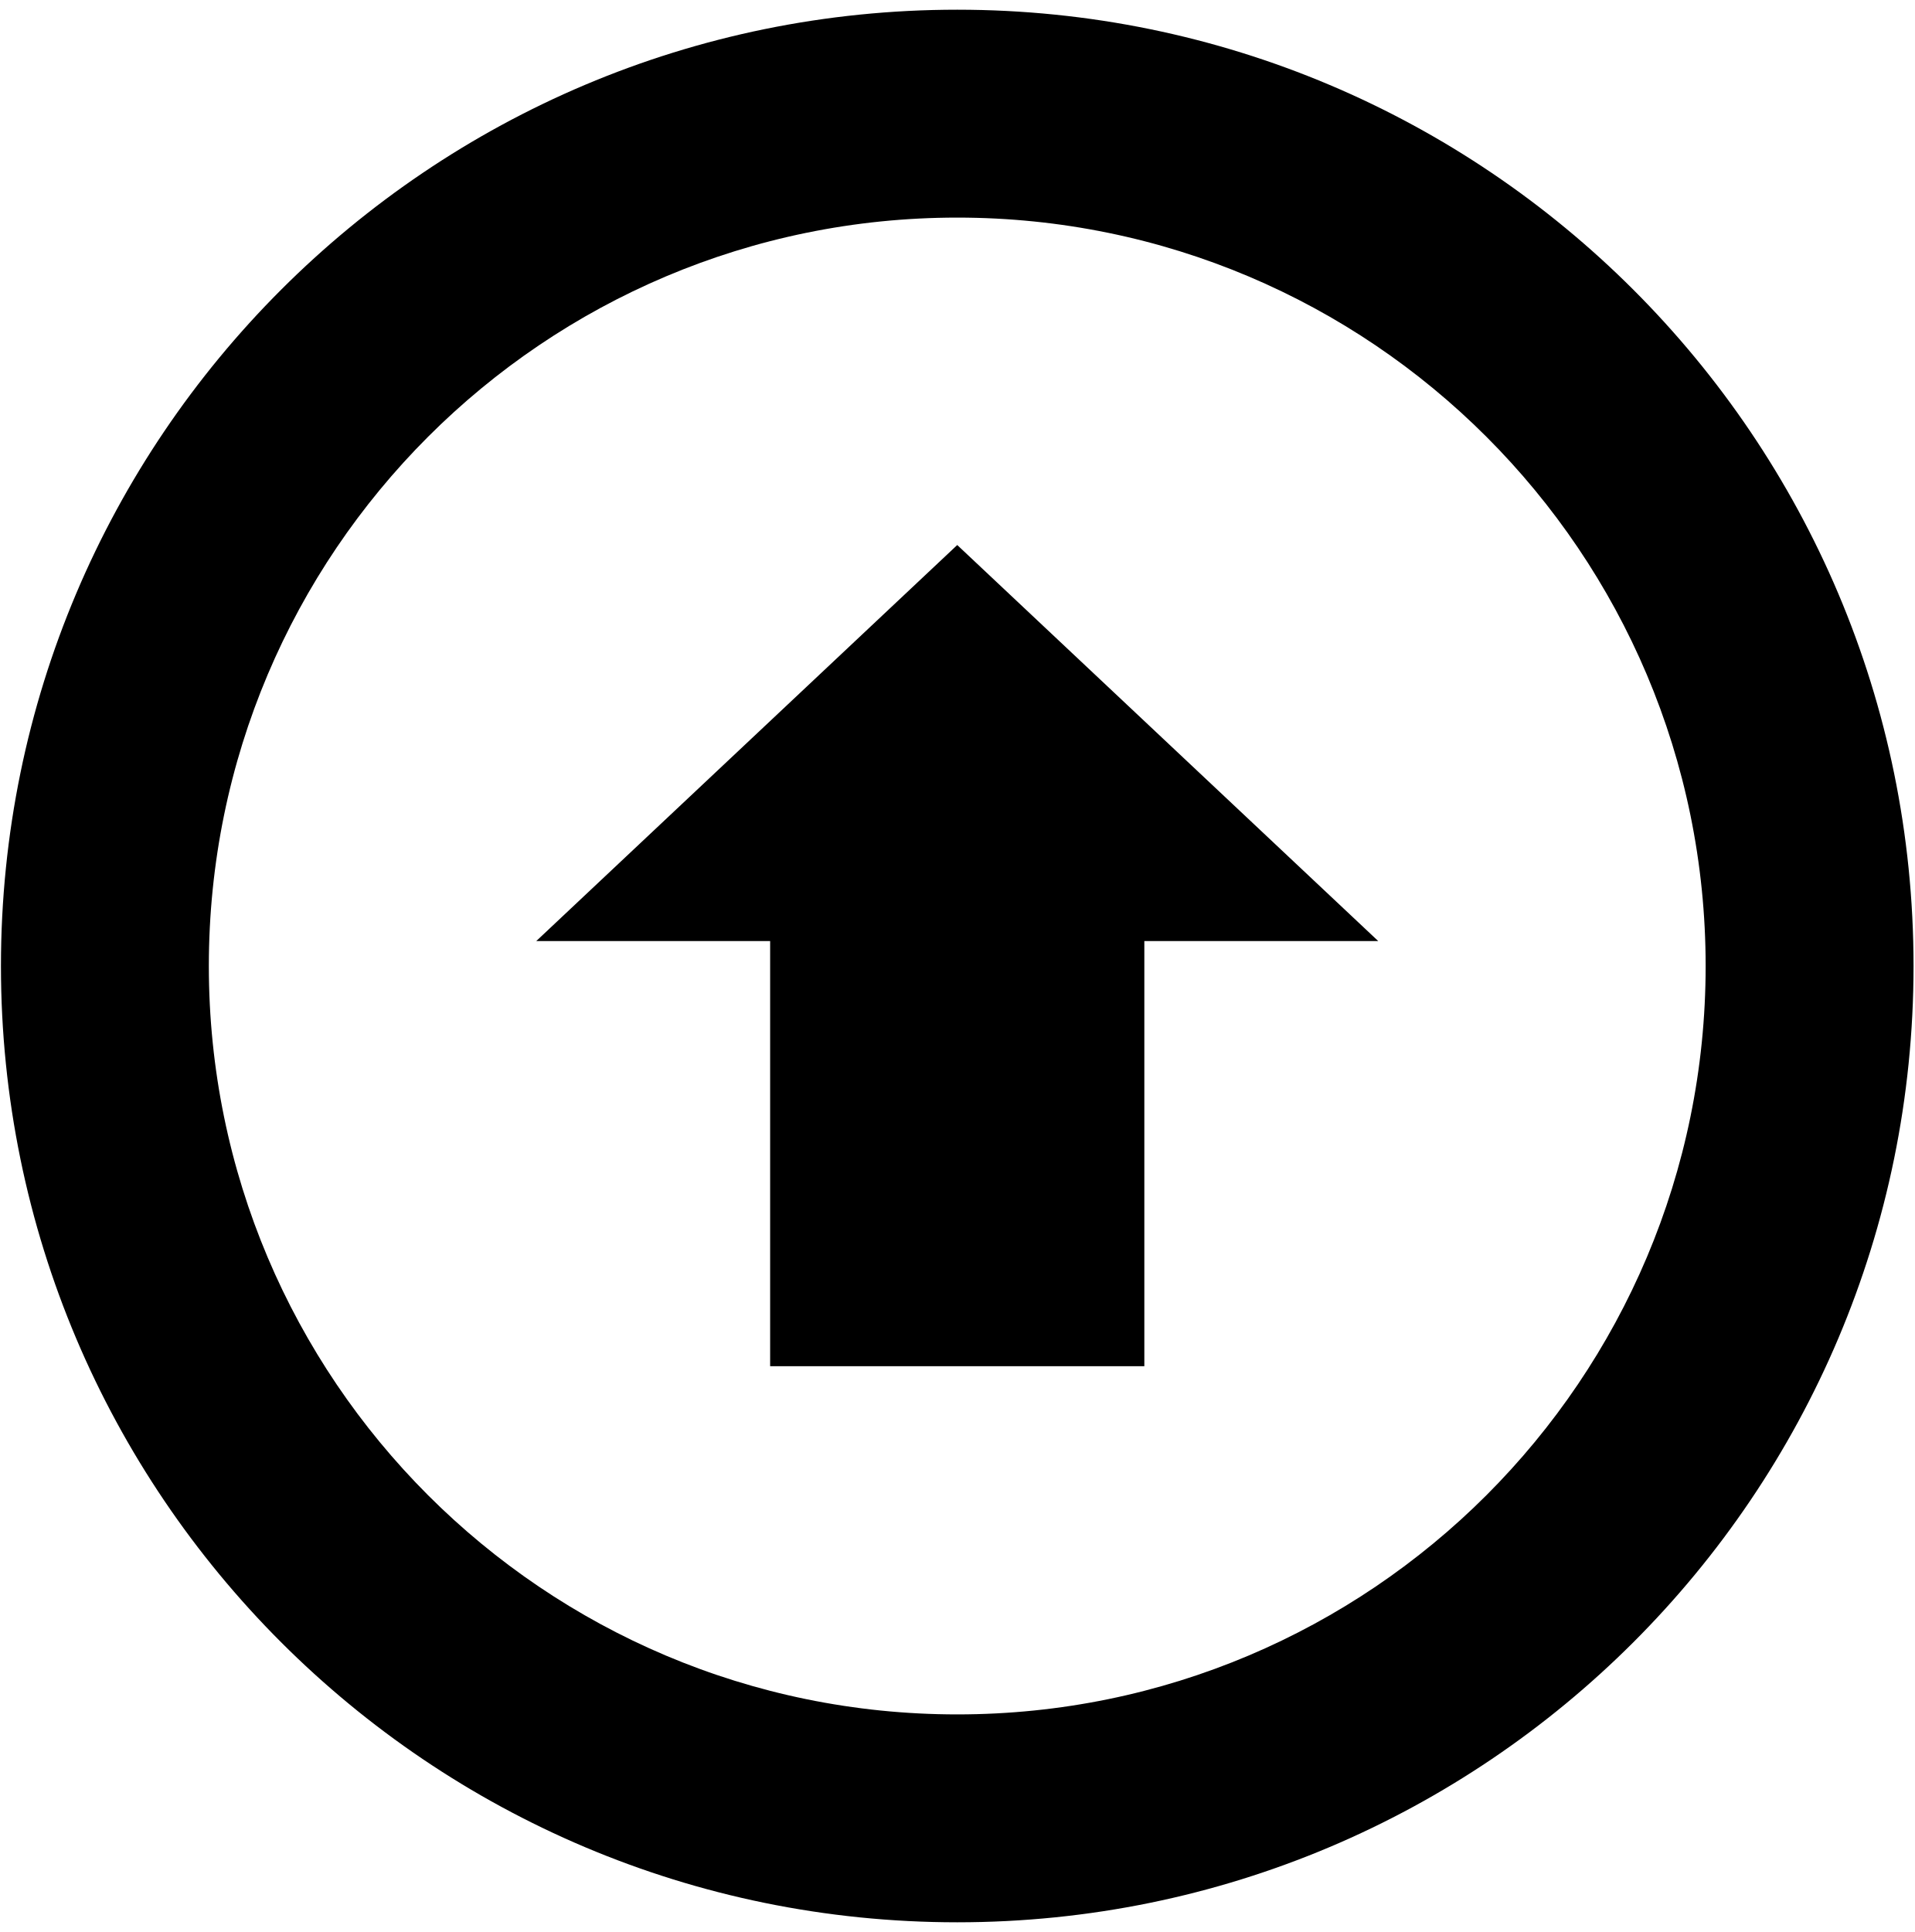
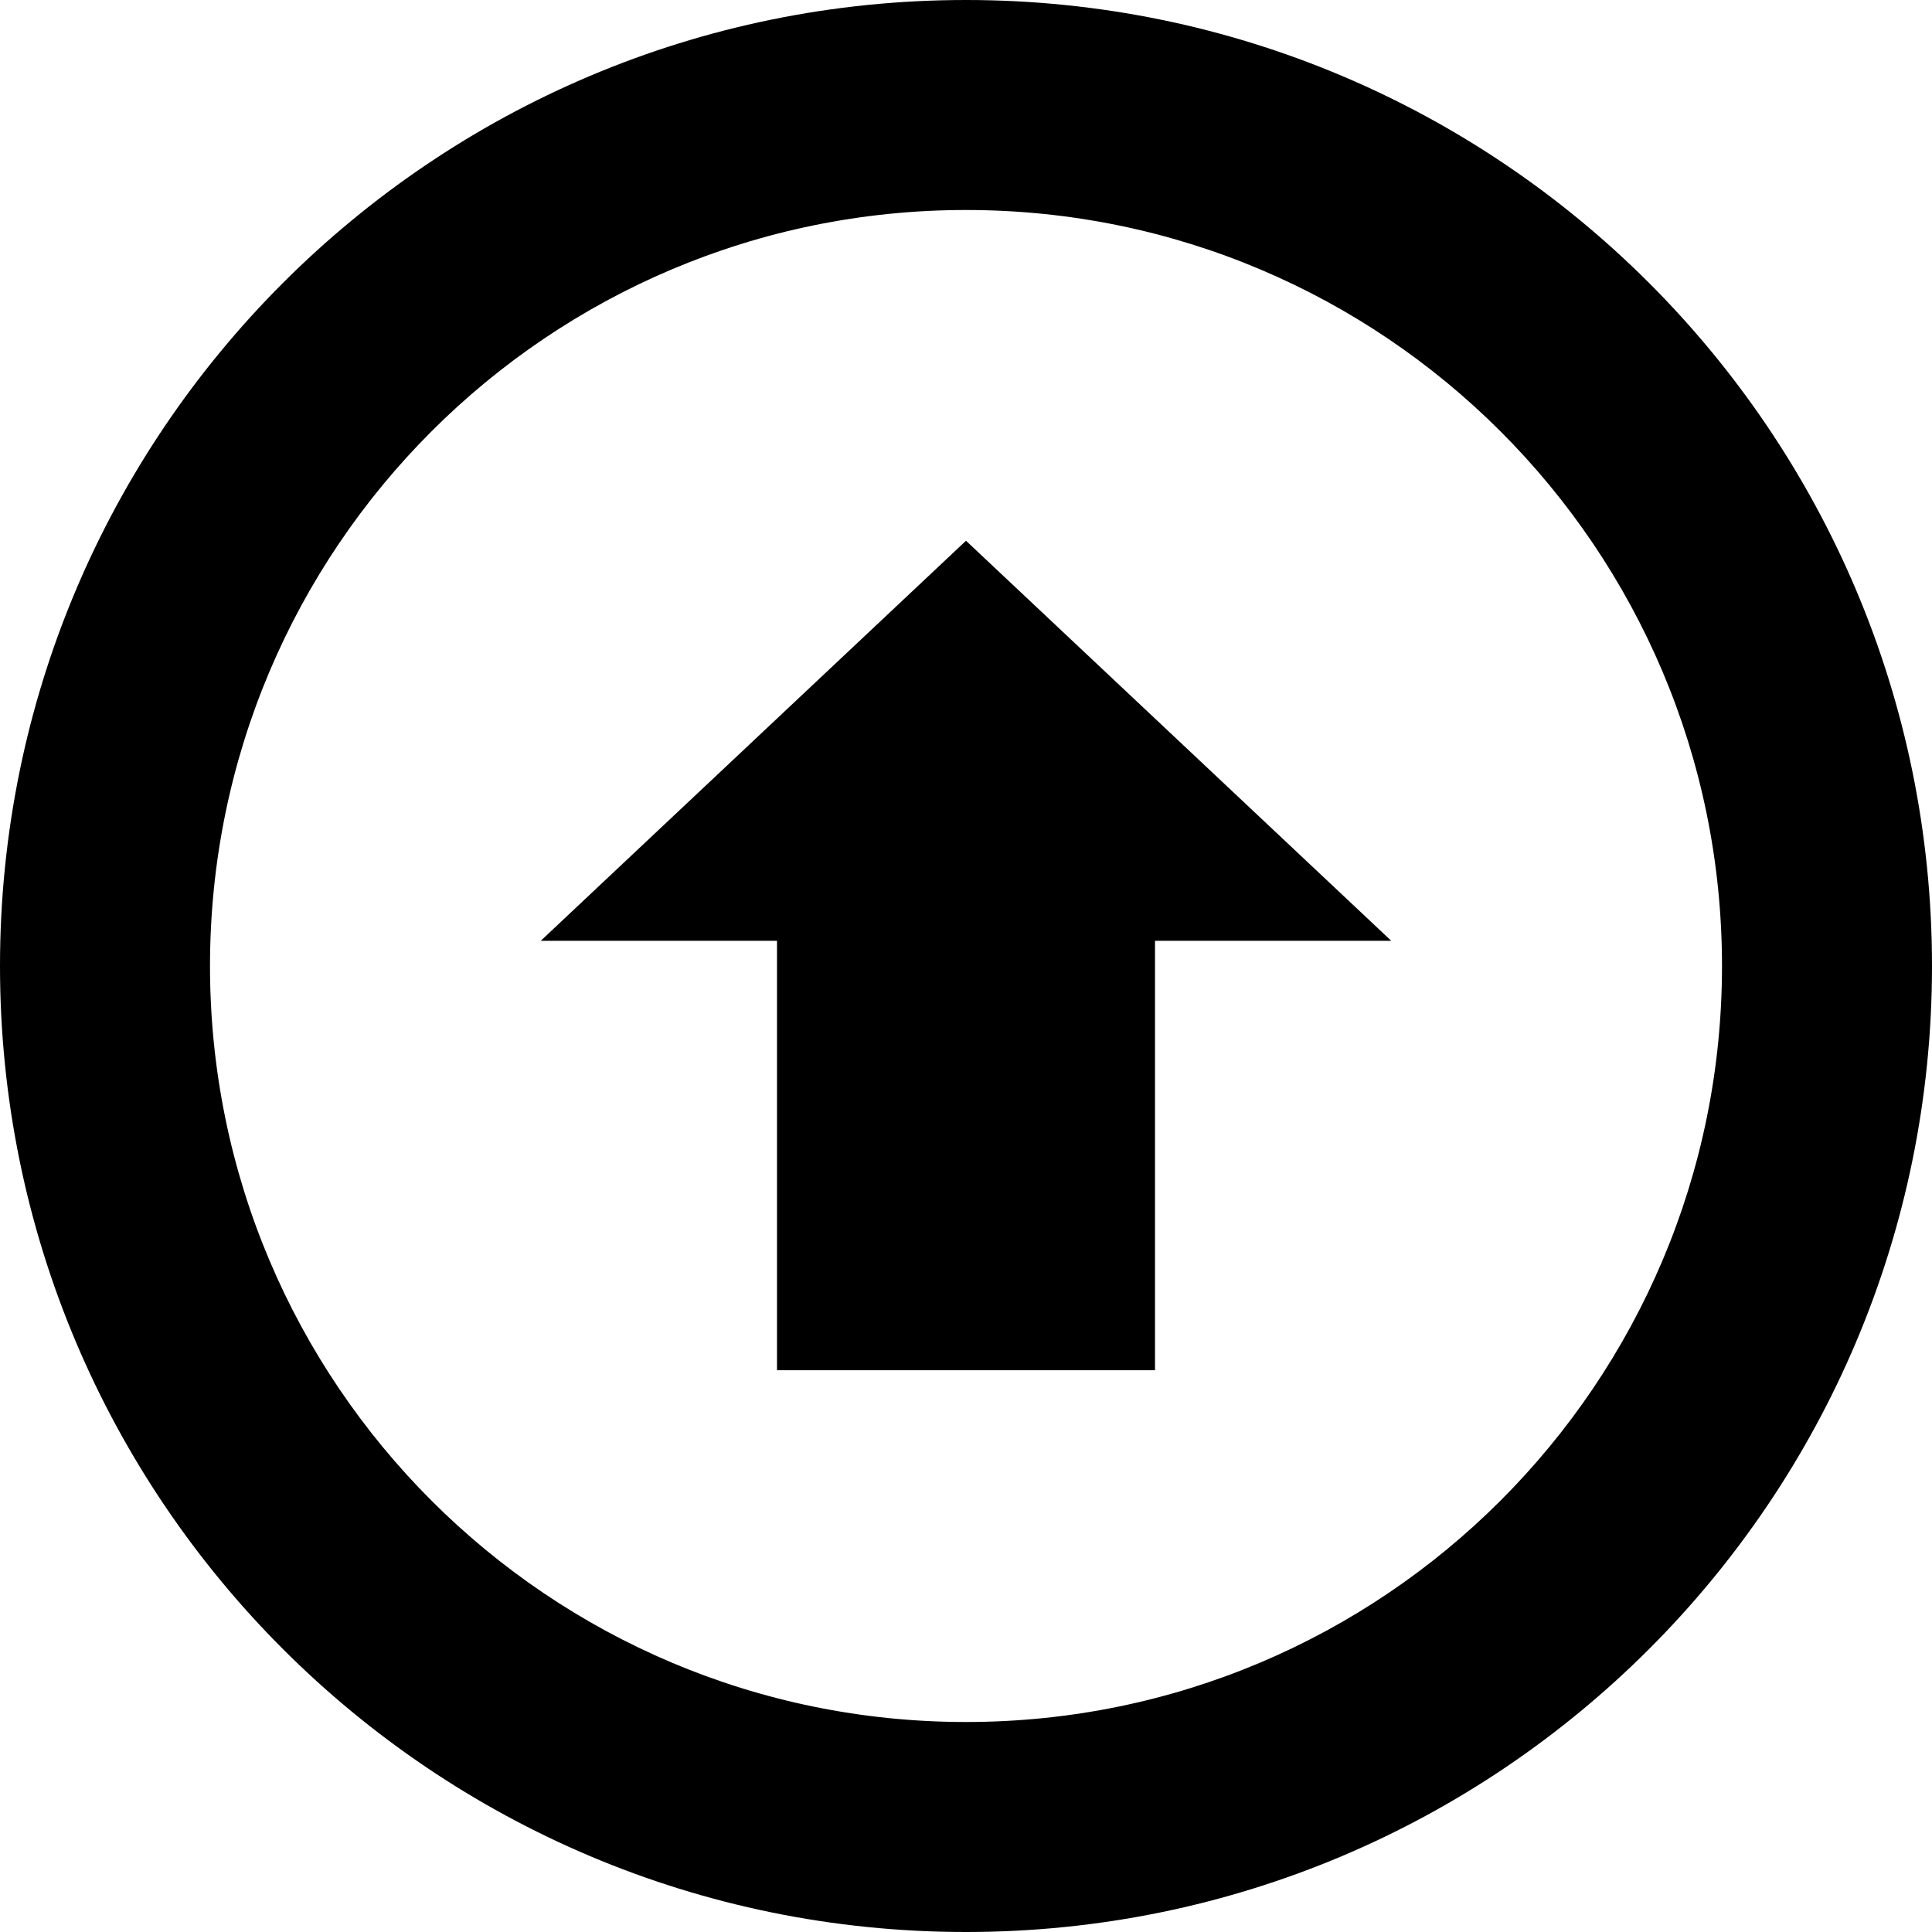
- <svg xmlns="http://www.w3.org/2000/svg" width="987.979" height="997.019" id="svg2" version="1.0">
+ <svg xmlns="http://www.w3.org/2000/svg" width="512" height="512" id="svg2" version="1.0">
  <defs id="defs4" />
-   <g id="layer1" transform="translate(-374.2178,422.7827)">
-     <path d="m 868.207,569.227 c -272.551,0 -493.5,-220.949 -493.5,-493.5 0,-272.551 220.949,-493.5 493.5,-493.5 272.551,0 493.5,220.949 493.5,493.5 0,272.551 -220.949,493.5 -493.5,493.5 z m 0,-879.717 c -213.331,0 -386.217,172.94 -386.217,386.217 0,213.278 172.886,386.217 386.217,386.217 213.331,0 386.217,-172.94 386.217,-386.217 0,-213.278 -172.886,-386.217 -386.217,-386.217 z m 96.554,592.736 -193.109,0 0,-219.393 -120.693,0 217.247,-204.373 217.247,204.373 -120.693,0 0,219.393 z" id="path4" />
+   <g id="layer1" transform="translate(-374.2178,-62.23637)">
+     <path d="m 630.218,574.236 c -141.384,0 -256,-114.616 -256,-256 0,-141.384 114.616,-256 256,-256 141.384,0 256,114.616 256,256 0,141.384 -114.616,256 -256,256 z m 0,-456.348 c -110.664,0 -200.348,89.711 -200.348,200.348 0,110.637 89.683,200.348 200.348,200.348 110.664,0 200.348,-89.711 200.348,-200.348 0,-110.637 -89.683,-200.348 -200.348,-200.348 z m 50.087,307.478 -100.174,0 0,-113.809 -62.609,0 112.696,-106.017 112.696,106.017 -62.609,0 0,113.809 z" id="path4" />
  </g>
</svg>
